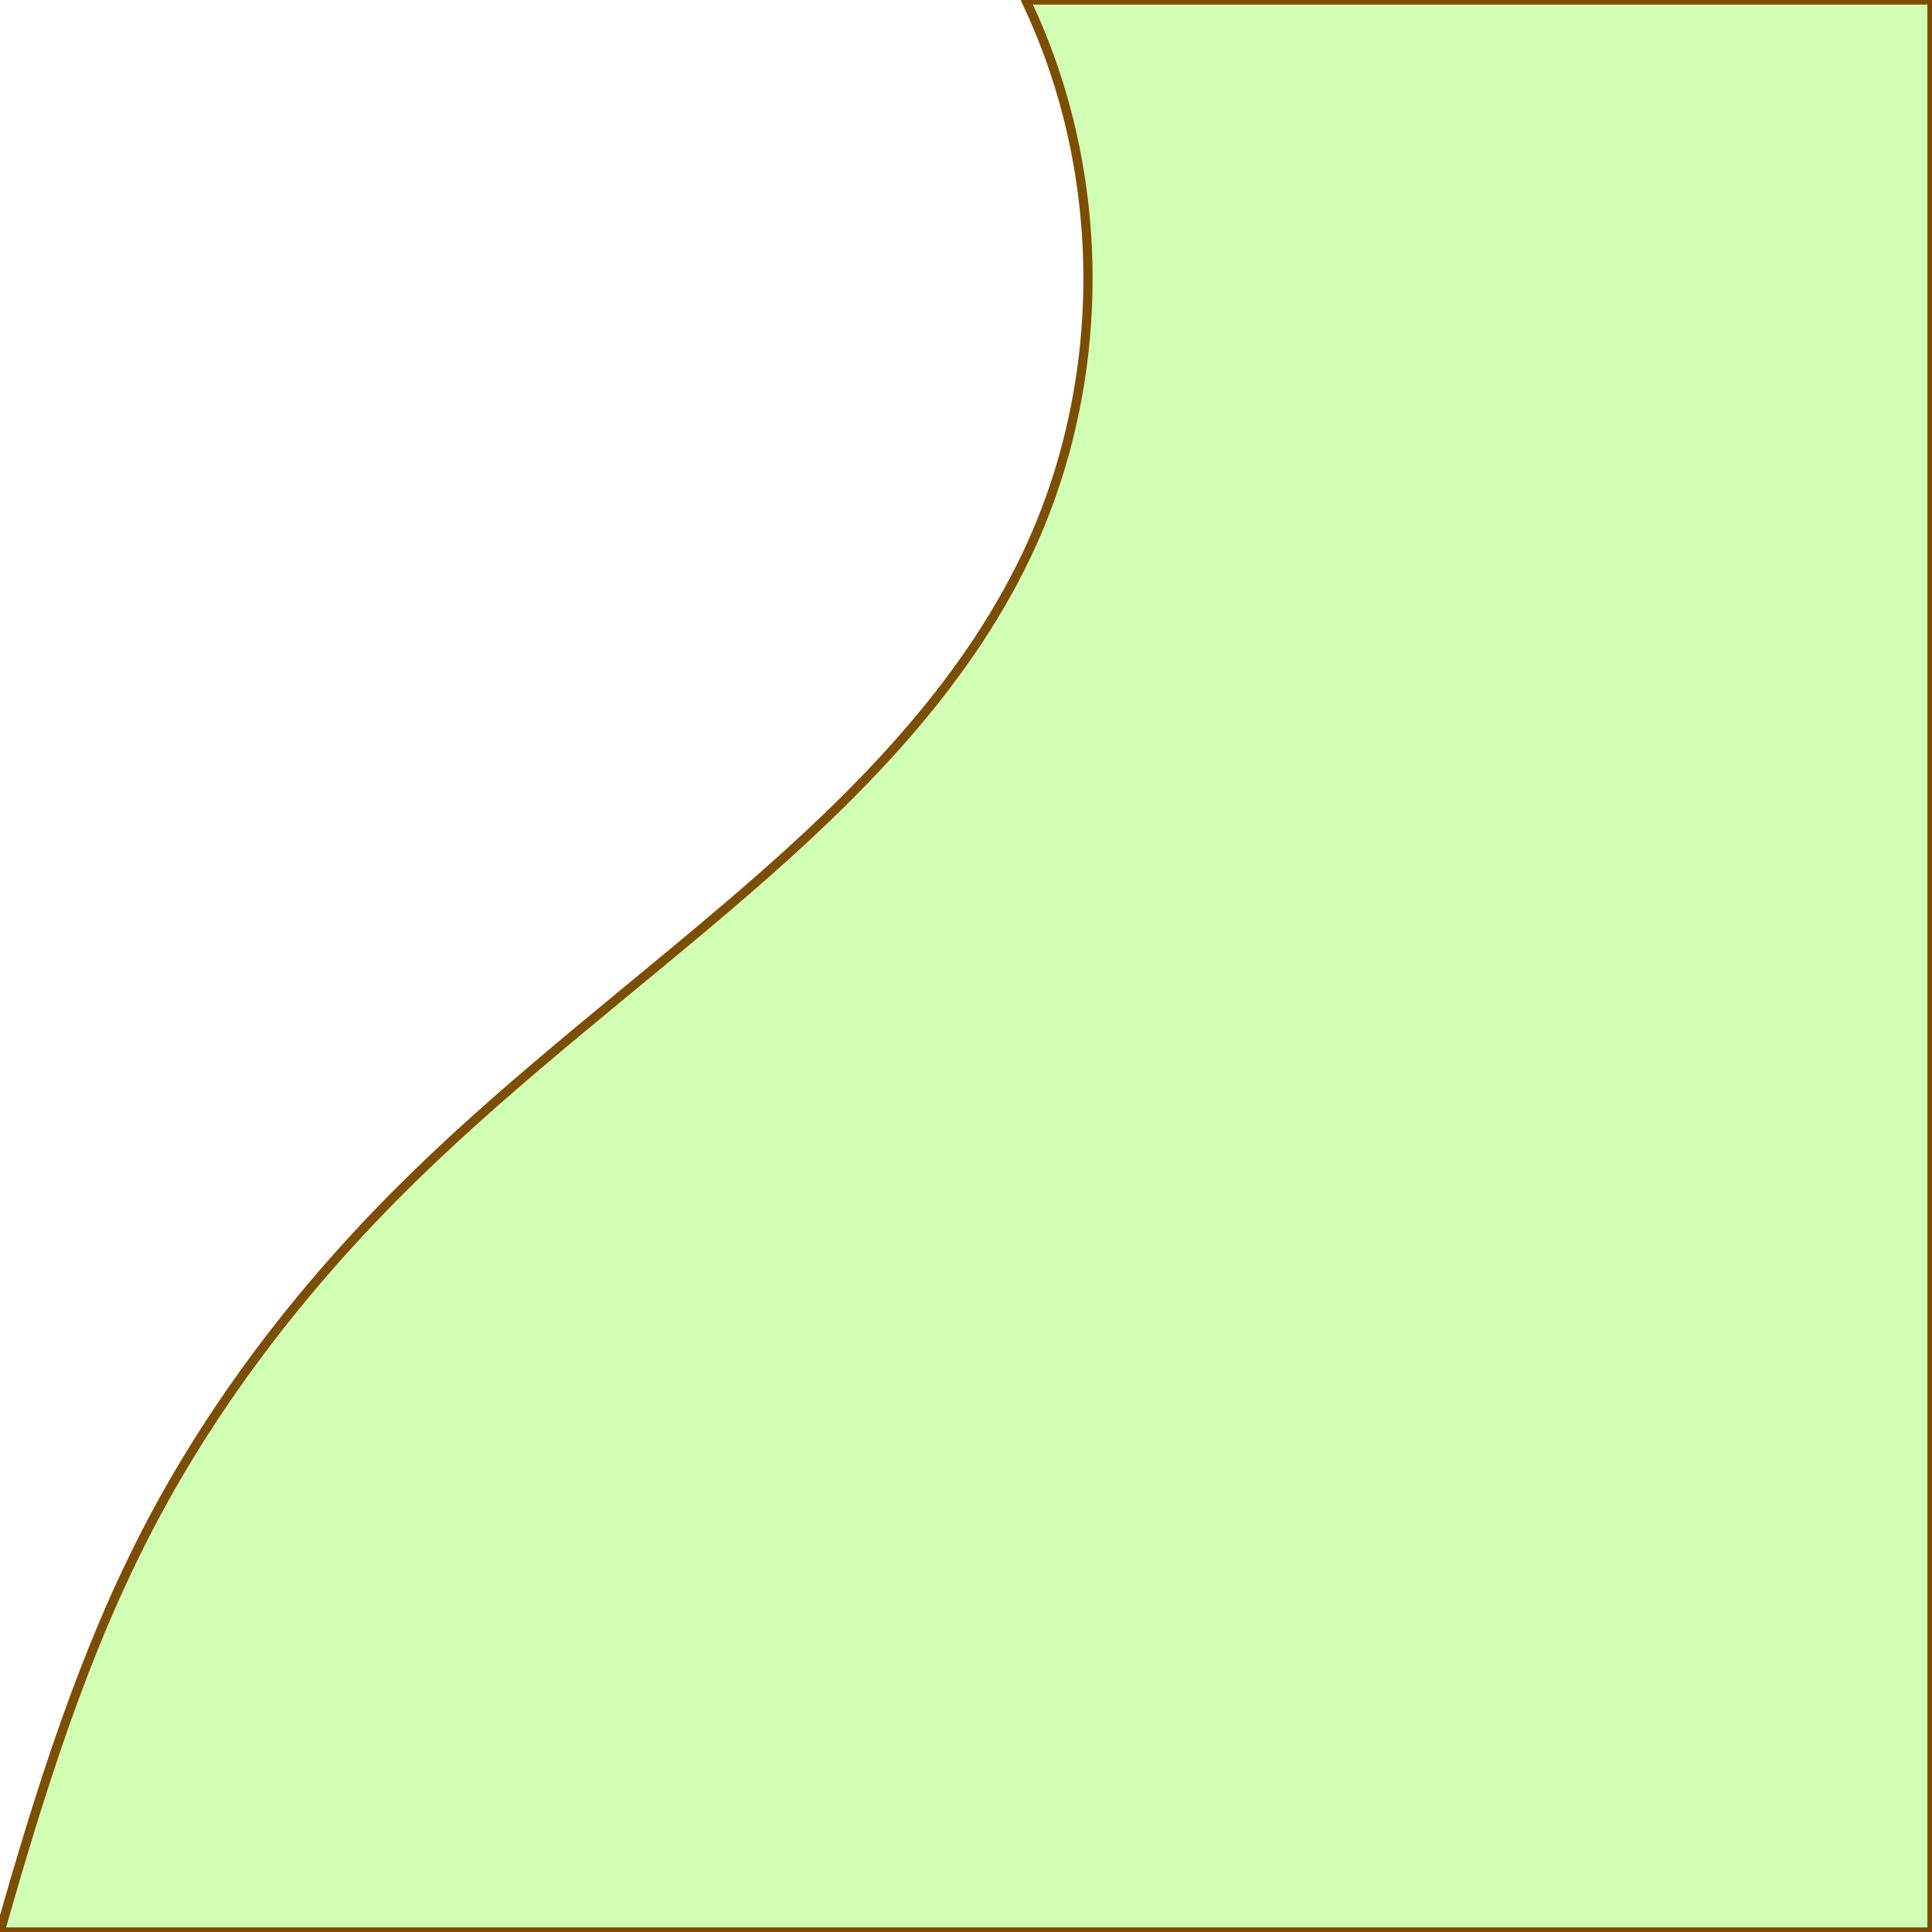
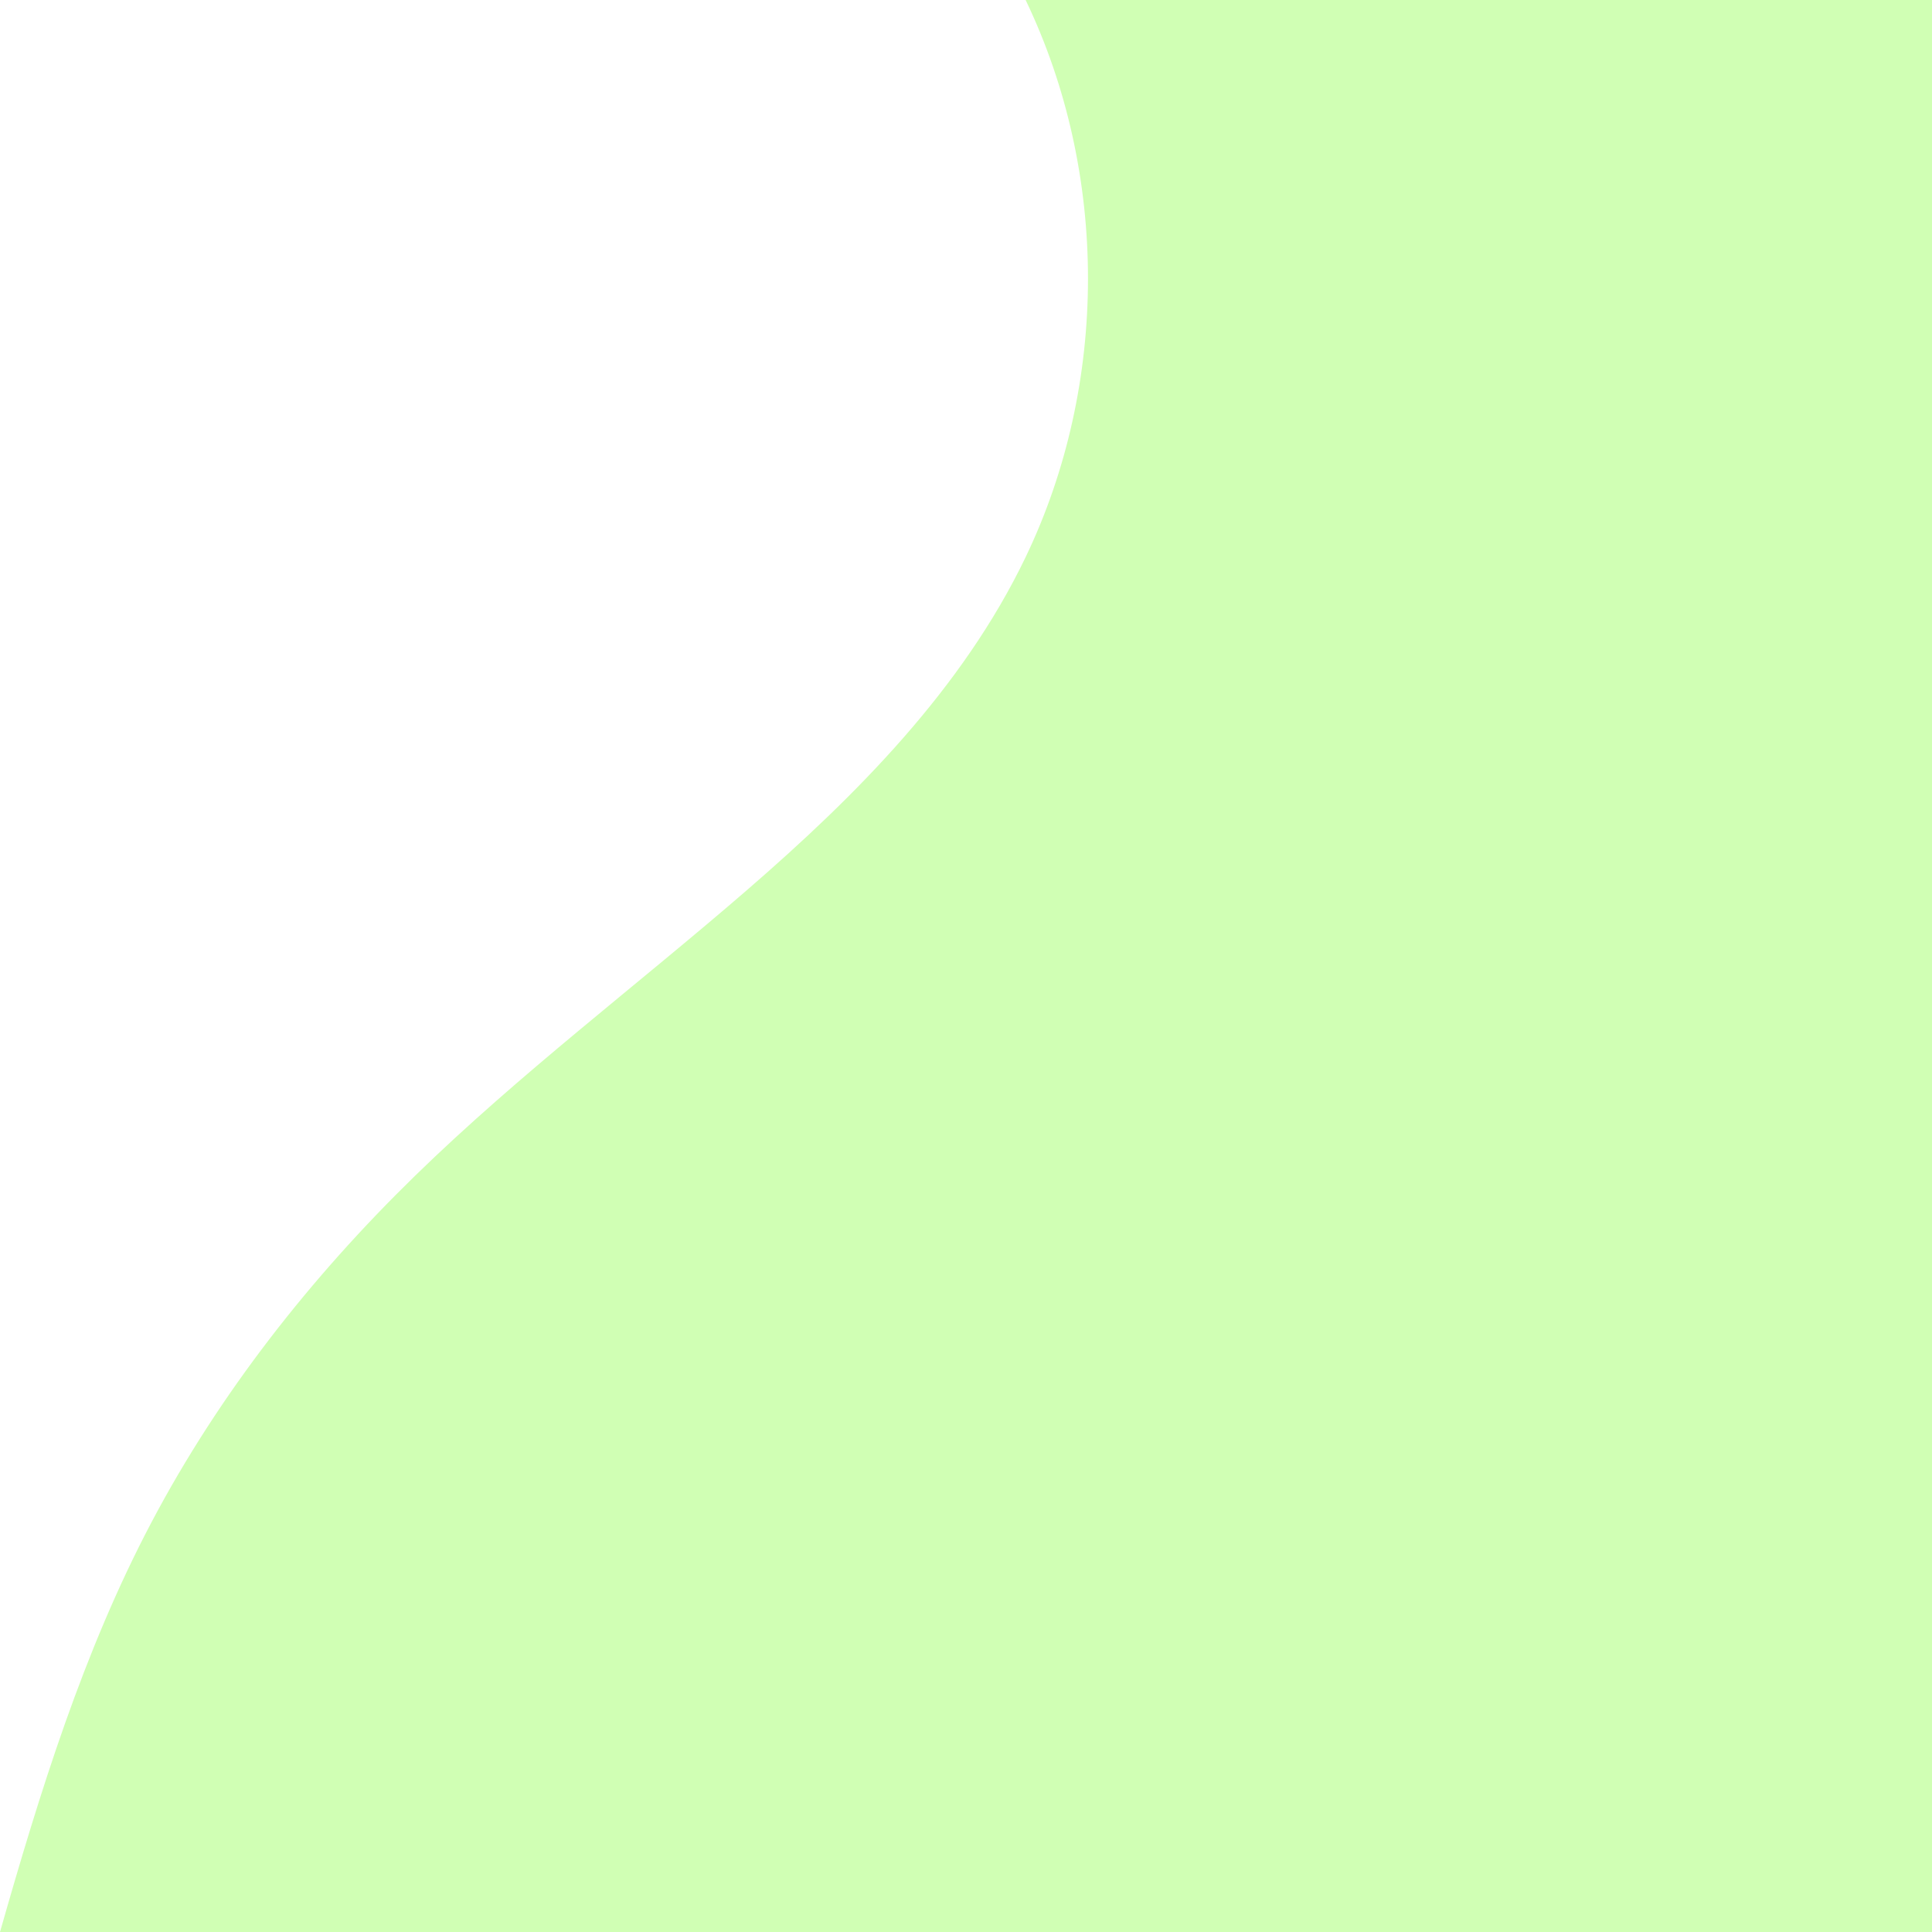
<svg xmlns="http://www.w3.org/2000/svg" width="210mm" height="210mm" viewBox="0 0 210 210" version="1.1" id="svg1">
  <defs id="defs1">
    </defs>
  <g id="layer1">
-     <path style="fill:#d0ffb4;fill-rule:evenodd;stroke:#7c4e00;stroke-width:1;stroke-linejoin:round;paint-order:markers fill stroke;fill-opacity:1" d="M -21.852,286.667 0,210 C 4.346,194.753 9.06,179.501 16.458,165.479 23.857,151.457 33.778,138.85 45.132,127.785 56.486,116.72 69.183,107.142 81.171,96.767 93.159,86.392 104.619,74.847 111.481,60.556 120.518,41.737 120.518,18.818 111.481,0 H 210 V 210 H 0" id="path1" />
+     <path style="fill:#d0ffb4;fill-rule:evenodd;stroke:none;stroke-width:1;stroke-linejoin:round;paint-order:markers fill stroke;fill-opacity:1" d="M -21.852,286.667 0,210 C 4.346,194.753 9.06,179.501 16.458,165.479 23.857,151.457 33.778,138.85 45.132,127.785 56.486,116.72 69.183,107.142 81.171,96.767 93.159,86.392 104.619,74.847 111.481,60.556 120.518,41.737 120.518,18.818 111.481,0 H 210 V 210 H 0" id="path1" />
  </g>
</svg>
